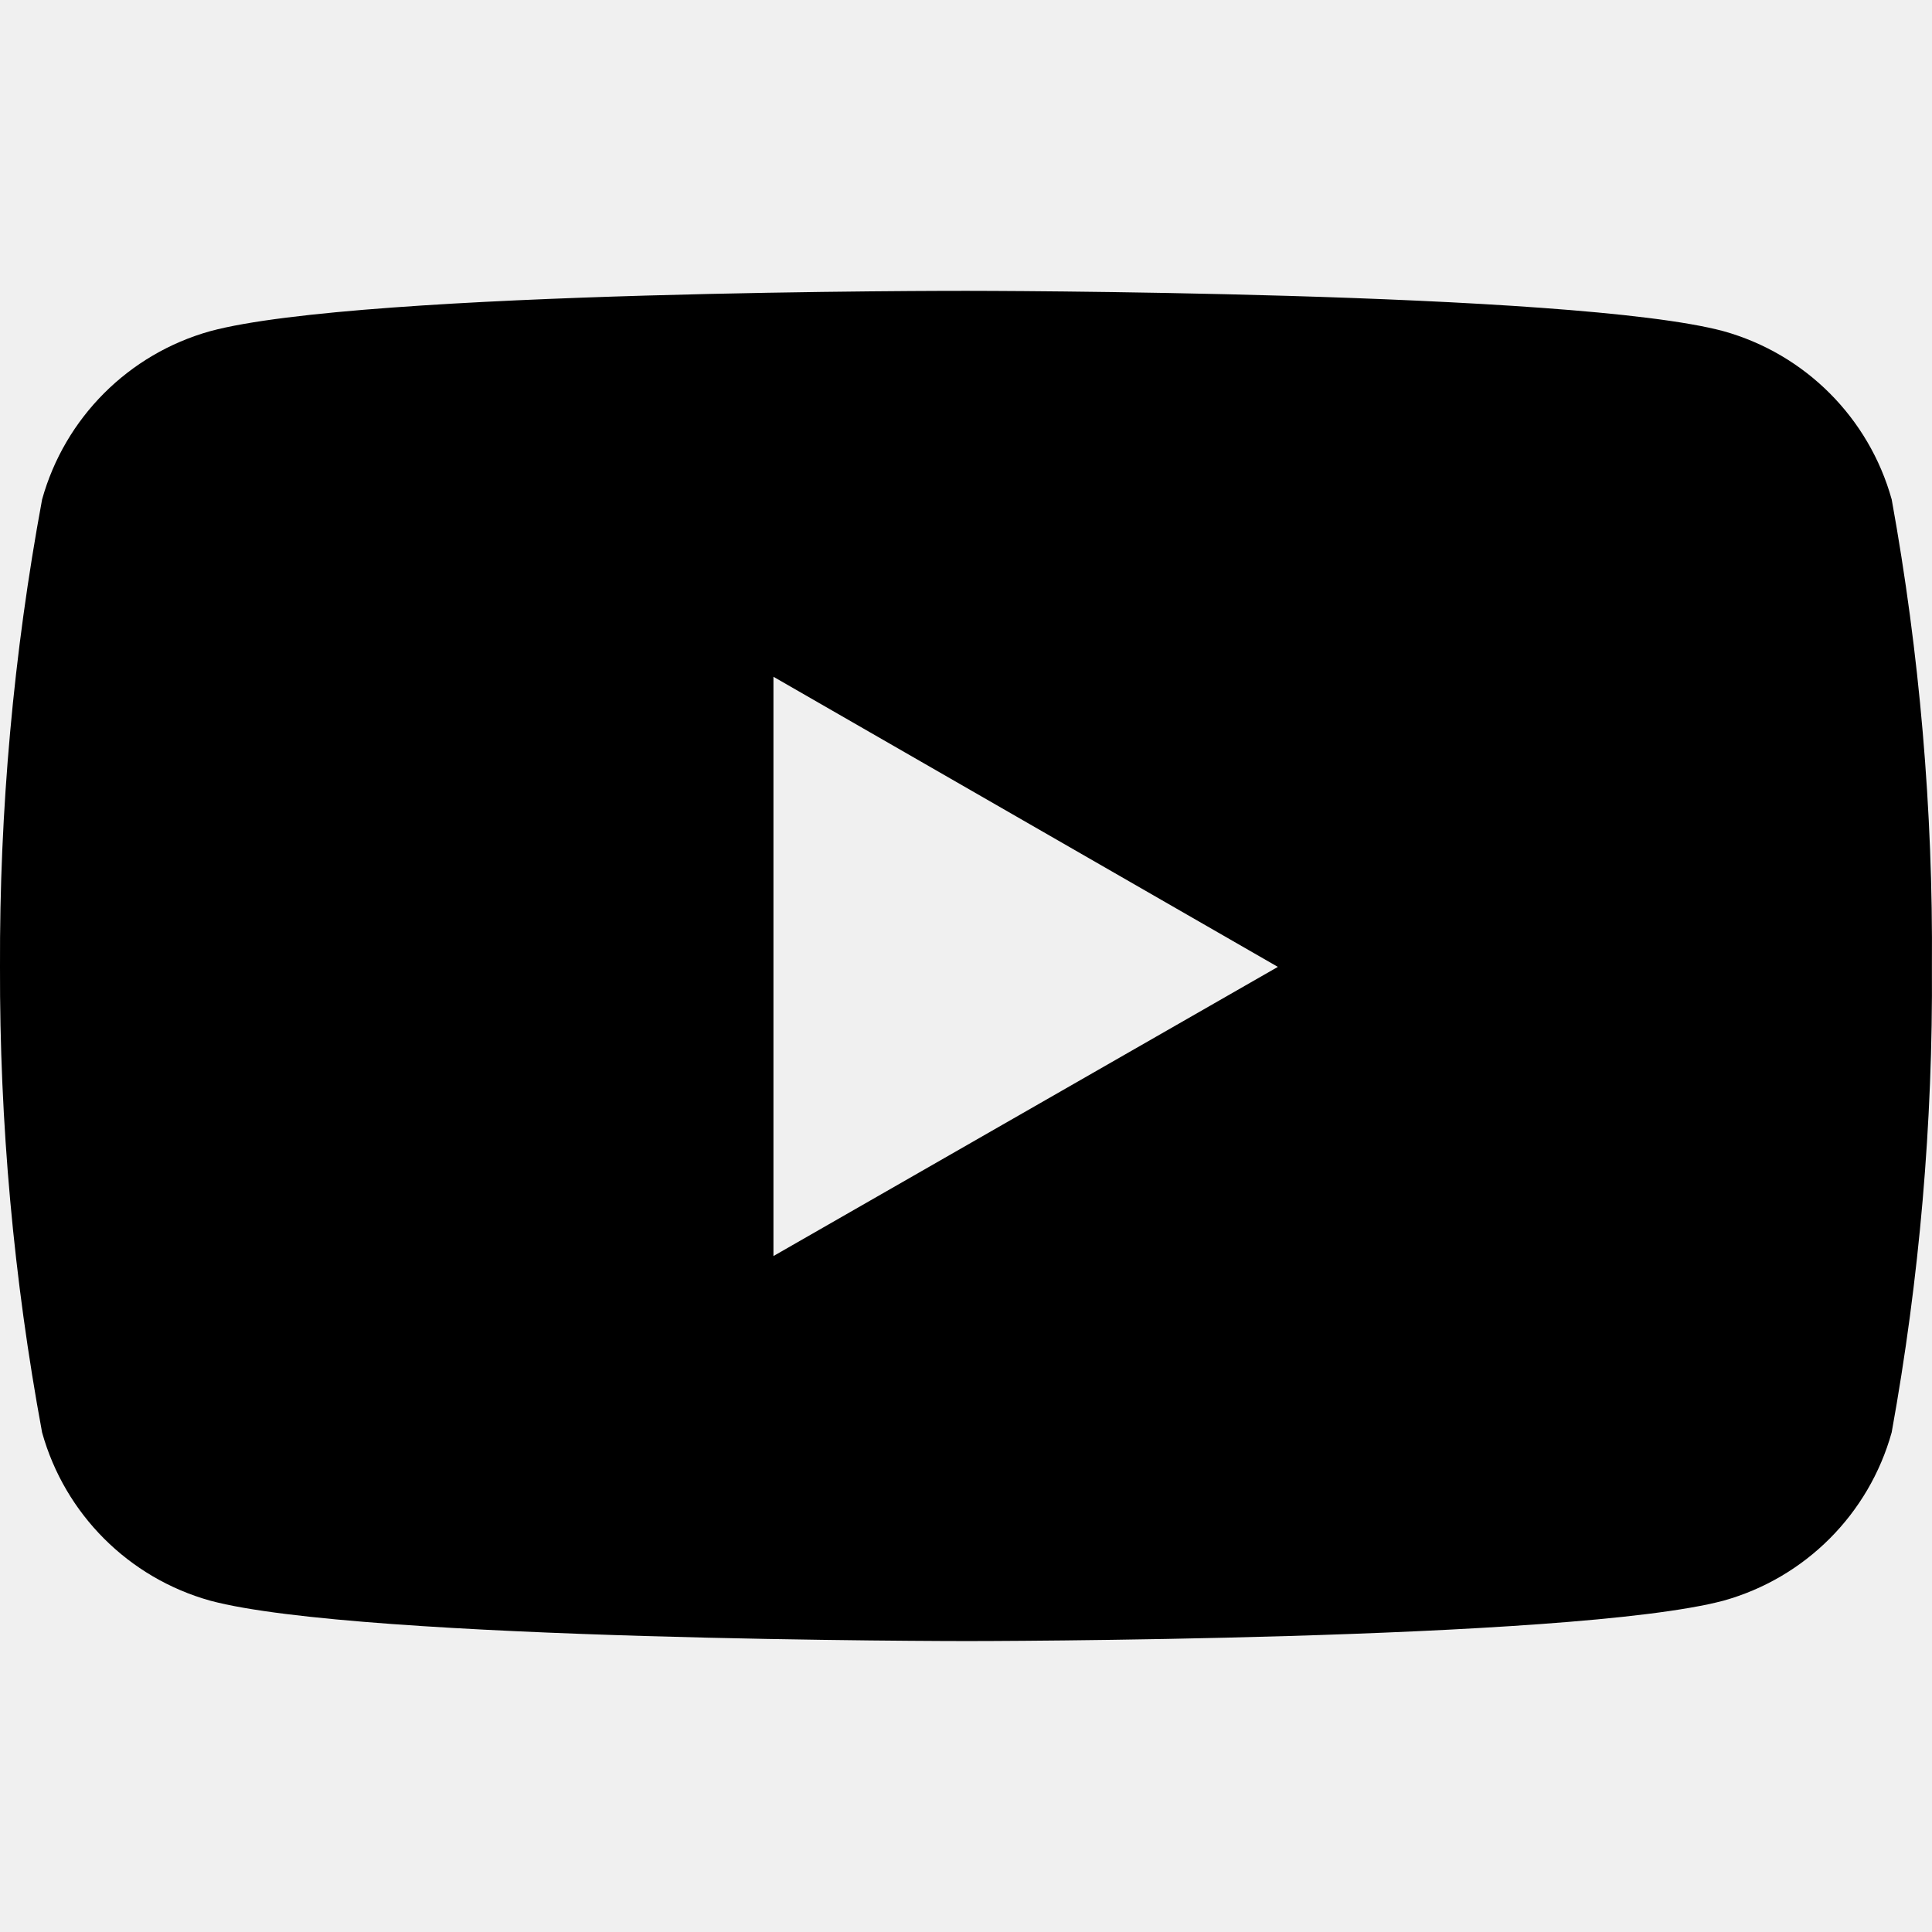
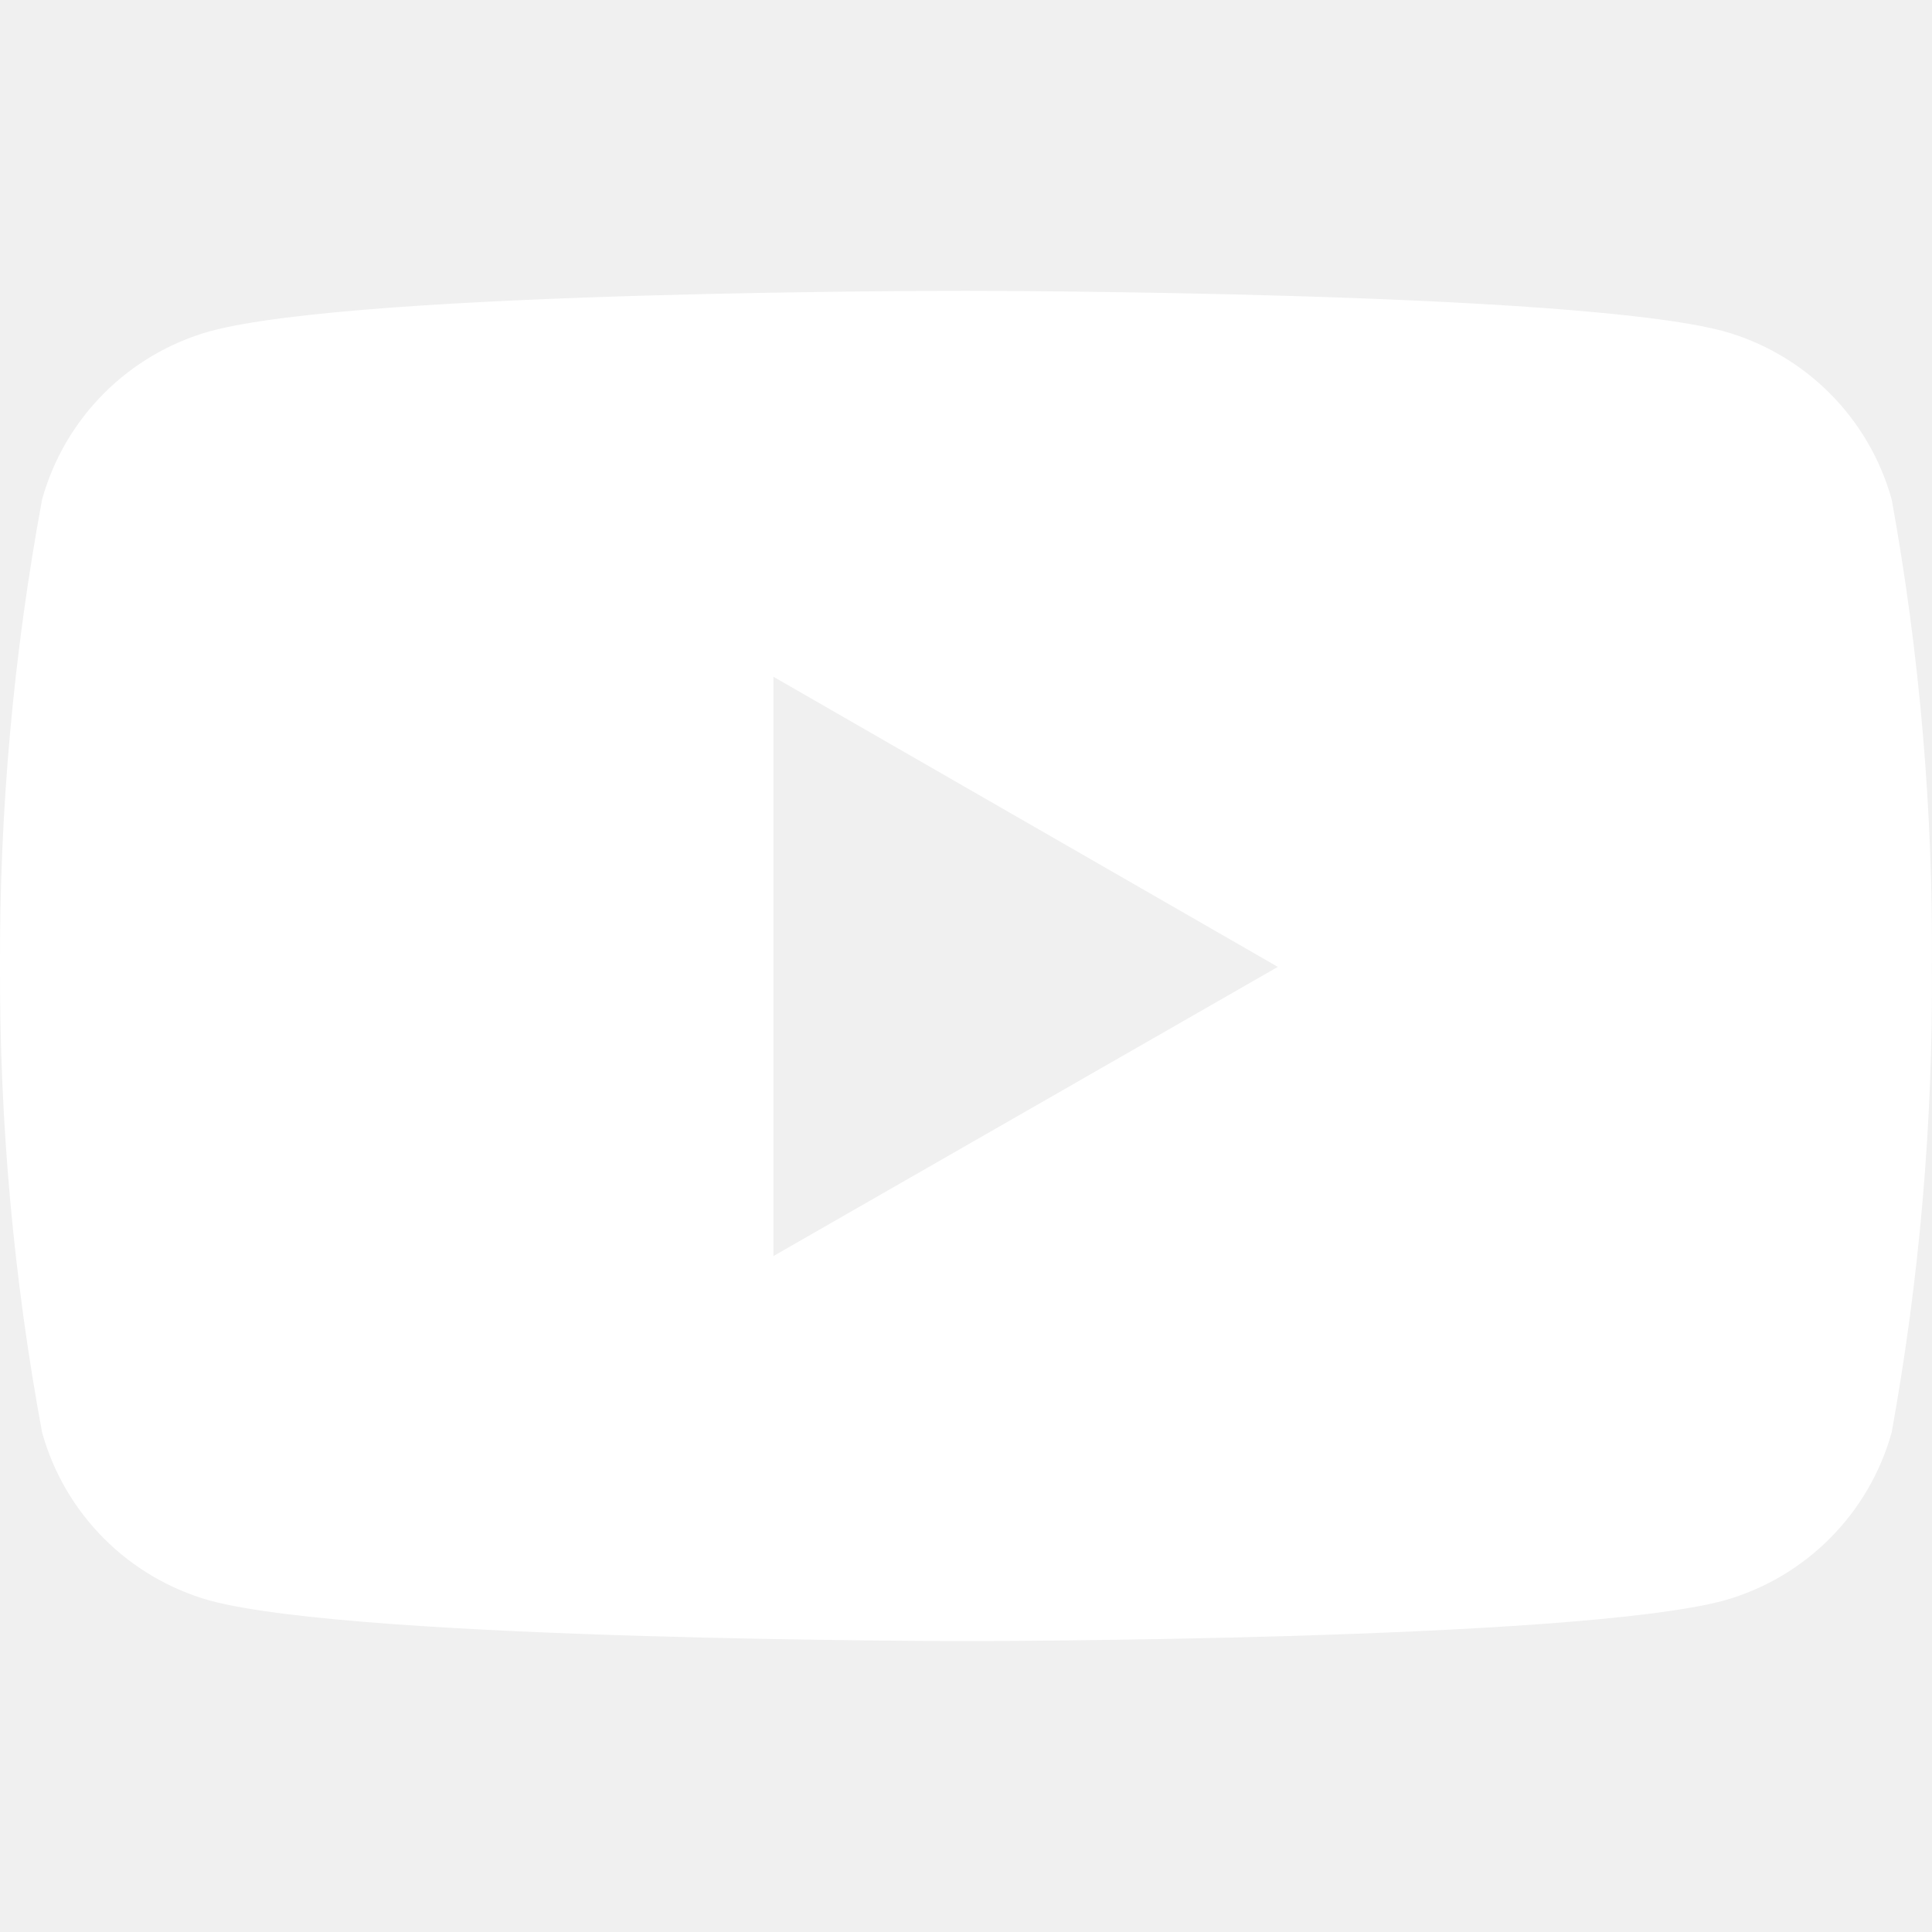
<svg xmlns="http://www.w3.org/2000/svg" role="img" viewBox="0 0 24 24">
-   <path d="M23.499 6.203a3.008 3.008 0 00-2.089-2.089c-1.87-.501-9.4-.501-9.4-.501s-7.509-.01-9.399.501a3.008 3.008 0 00-2.088 2.09A31.258 31.26 0 000 12.01a31.258 31.26 0 00.523 5.785 3.008 3.008 0 002.088 2.089c1.869.502 9.4.502 9.4.502s7.508 0 9.399-.502a3.008 3.008 0 002.089-2.09 31.258 31.26 0 00.5-5.784 31.258 31.26 0 00-.5-5.808zm-13.891 9.4V8.407l6.266 3.604z" />
+   <style type="text/css">
+ 	.st0{fill:#ffffff;}
+ </style>
+   <path class="st0" d="M23.499 6.203a3.008 3.008 0 00-2.089-2.089c-1.87-.501-9.4-.501-9.4-.501s-7.509-.01-9.399.501a3.008 3.008 0 00-2.088 2.09A31.258 31.26 0 000 12.01a31.258 31.26 0 00.523 5.785 3.008 3.008 0 002.088 2.089c1.869.502 9.4.502 9.4.502s7.508 0 9.399-.502a3.008 3.008 0 002.089-2.09 31.258 31.26 0 00.5-5.784 31.258 31.26 0 00-.5-5.808zm-13.891 9.4V8.407l6.266 3.604z" />
</svg>
